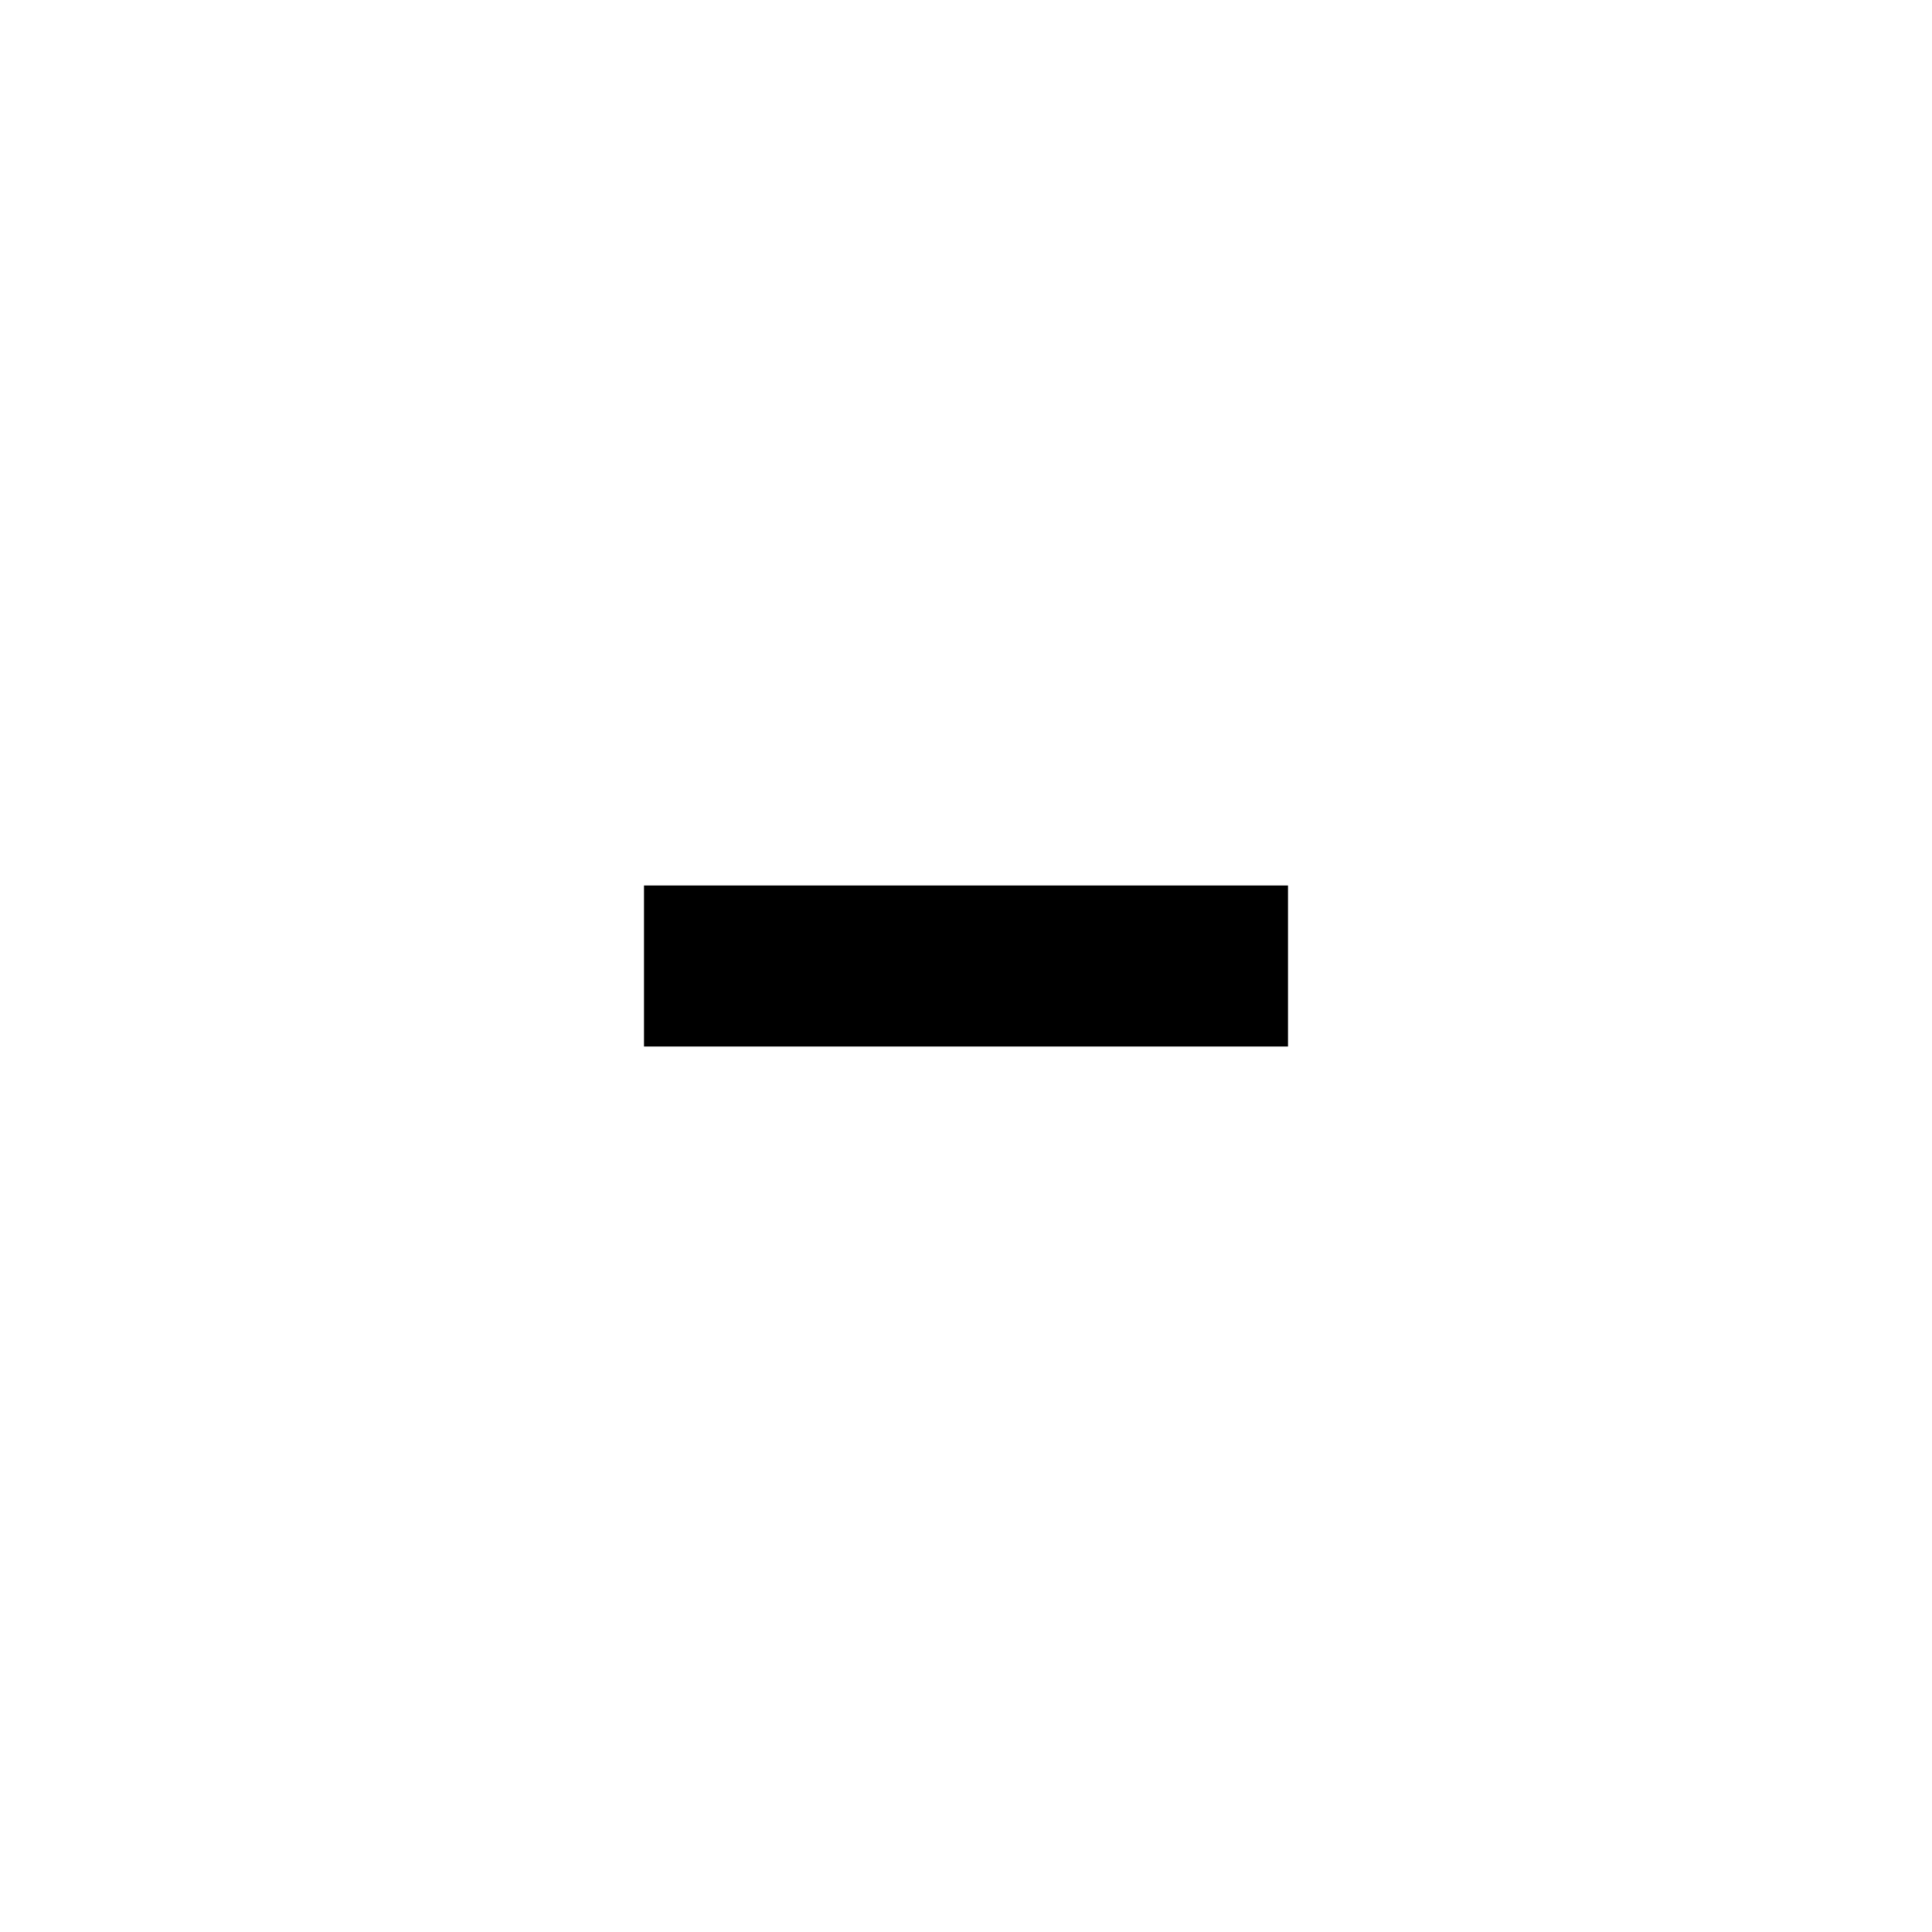
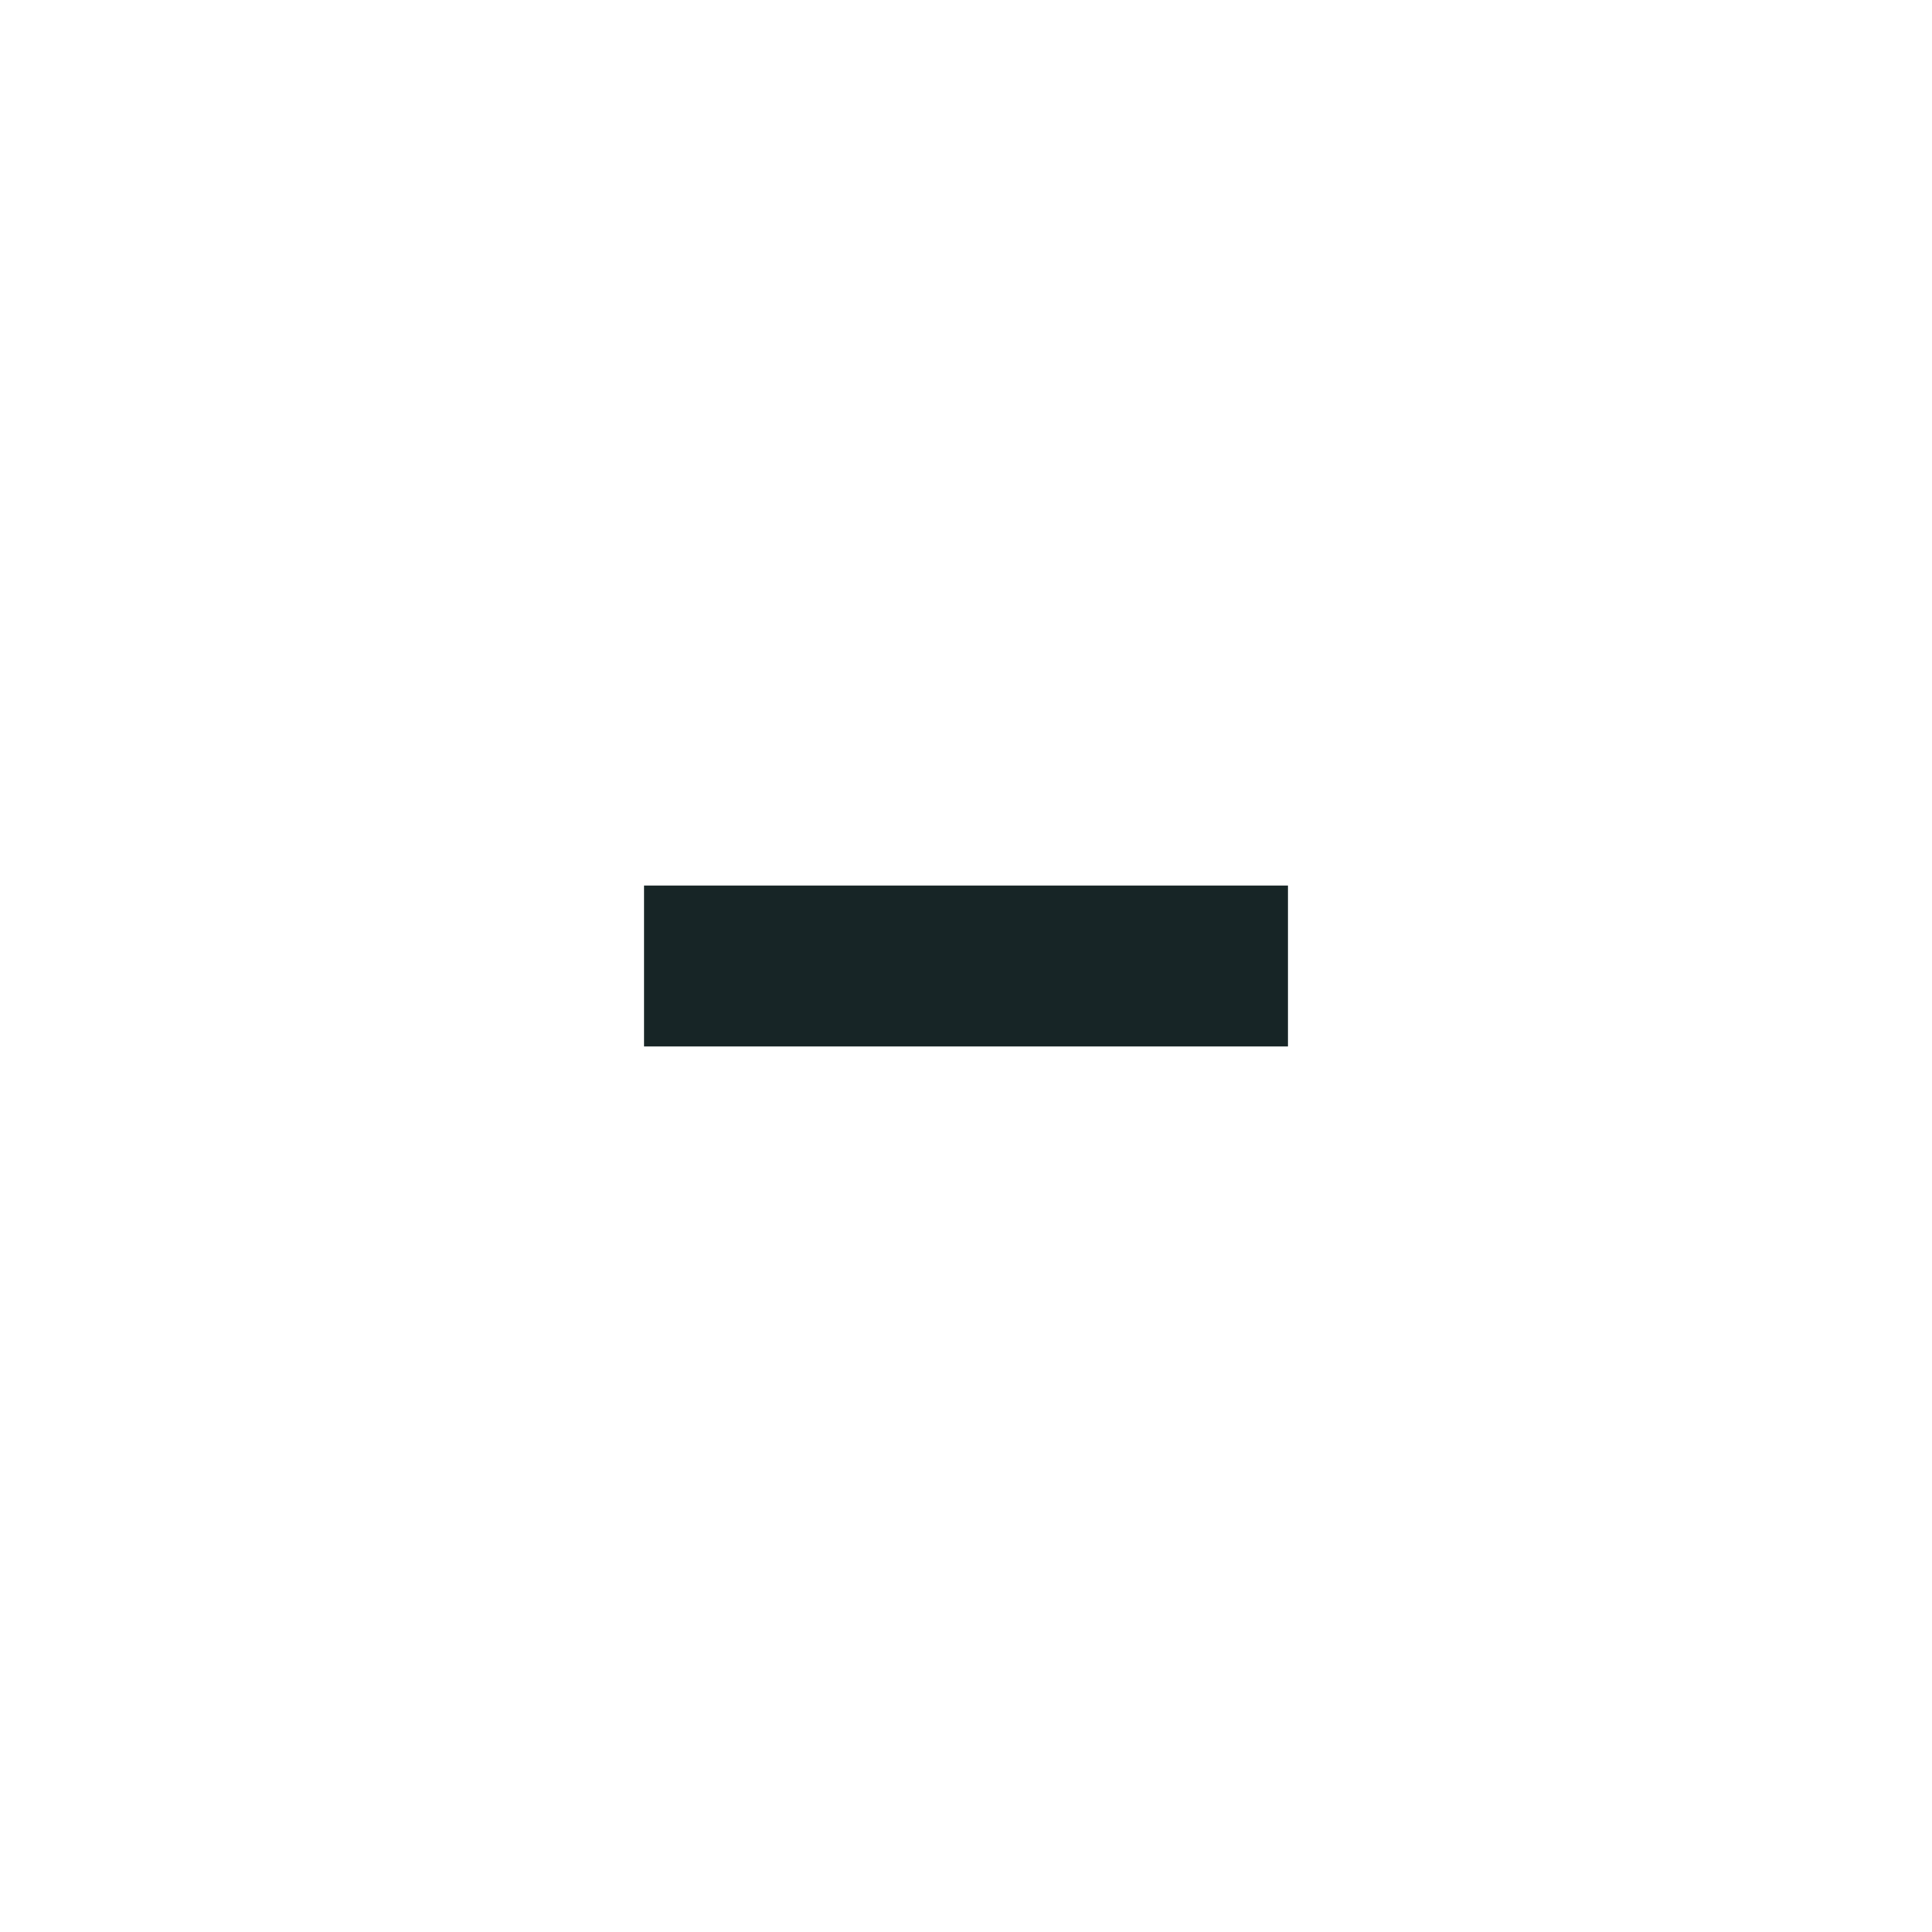
<svg xmlns="http://www.w3.org/2000/svg" version="1.1" x="0px" y="0px" width="24px" height="24px" viewBox="0 0 24 24" xml:space="preserve">
-   <rect x="8" y="11" fill="#000000" width="8" height="2" />
+   <rect x="8" y="11" fill="#172526" width="8" height="2" />
</svg>
